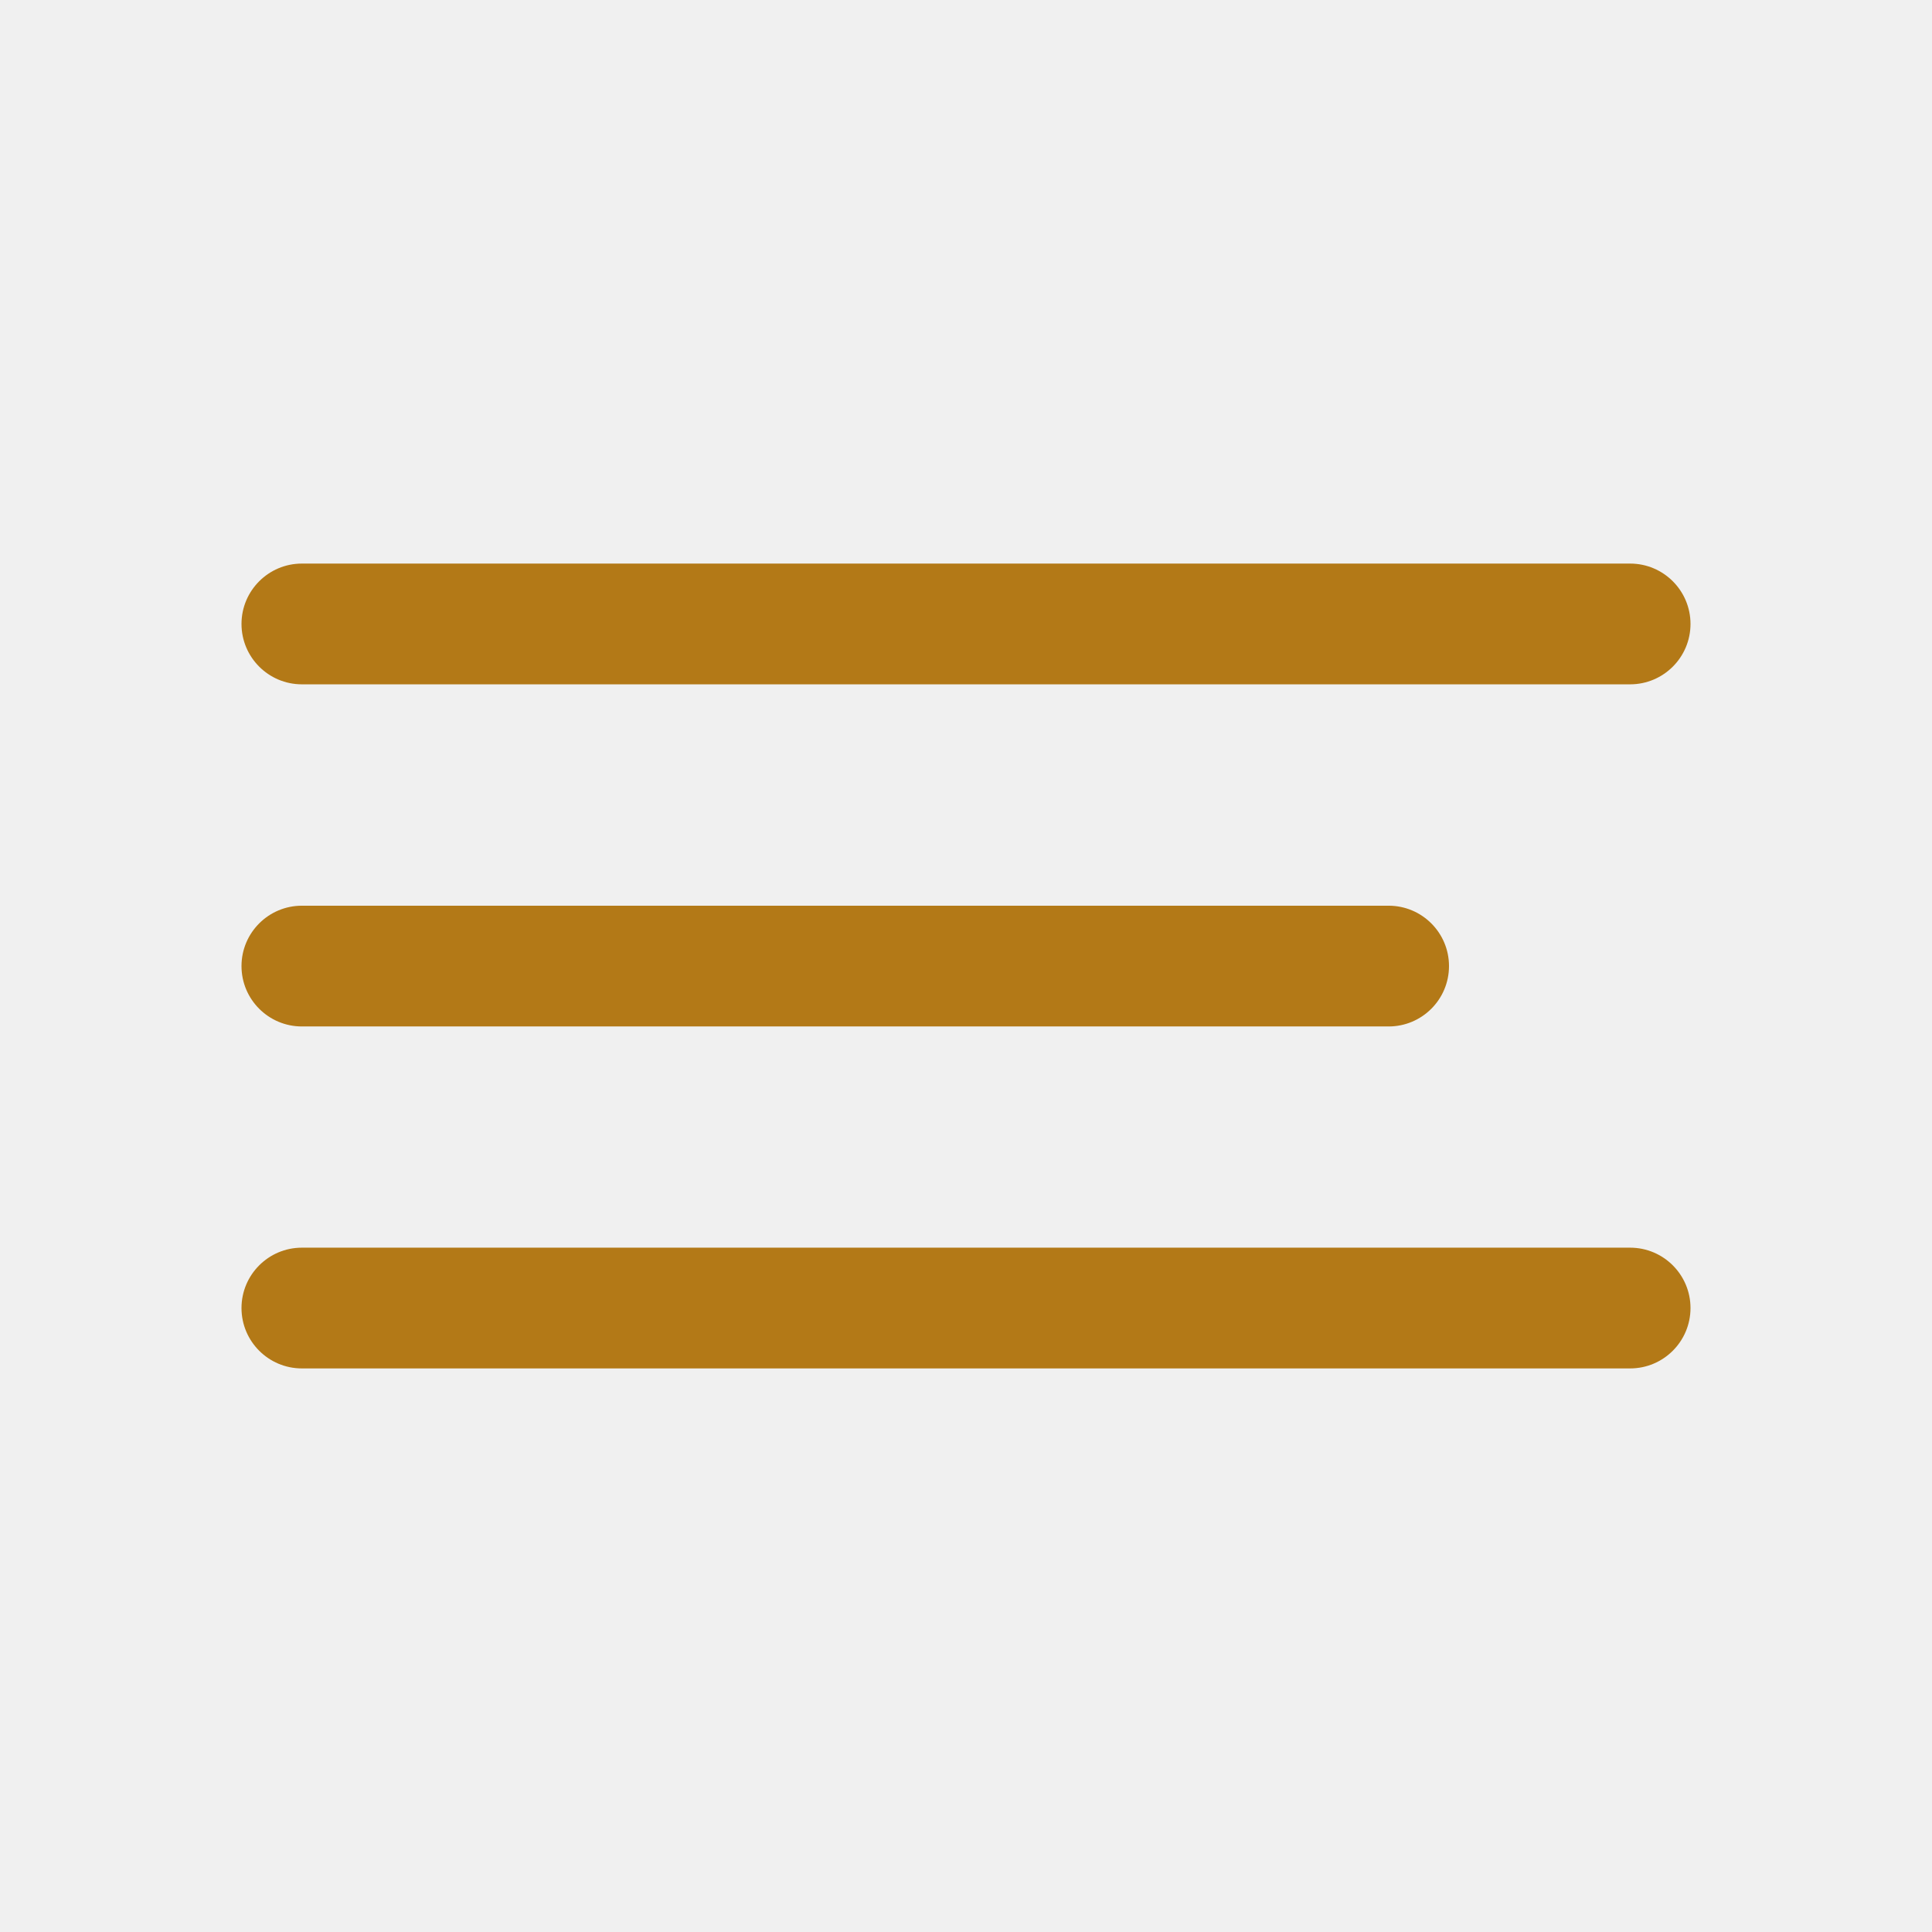
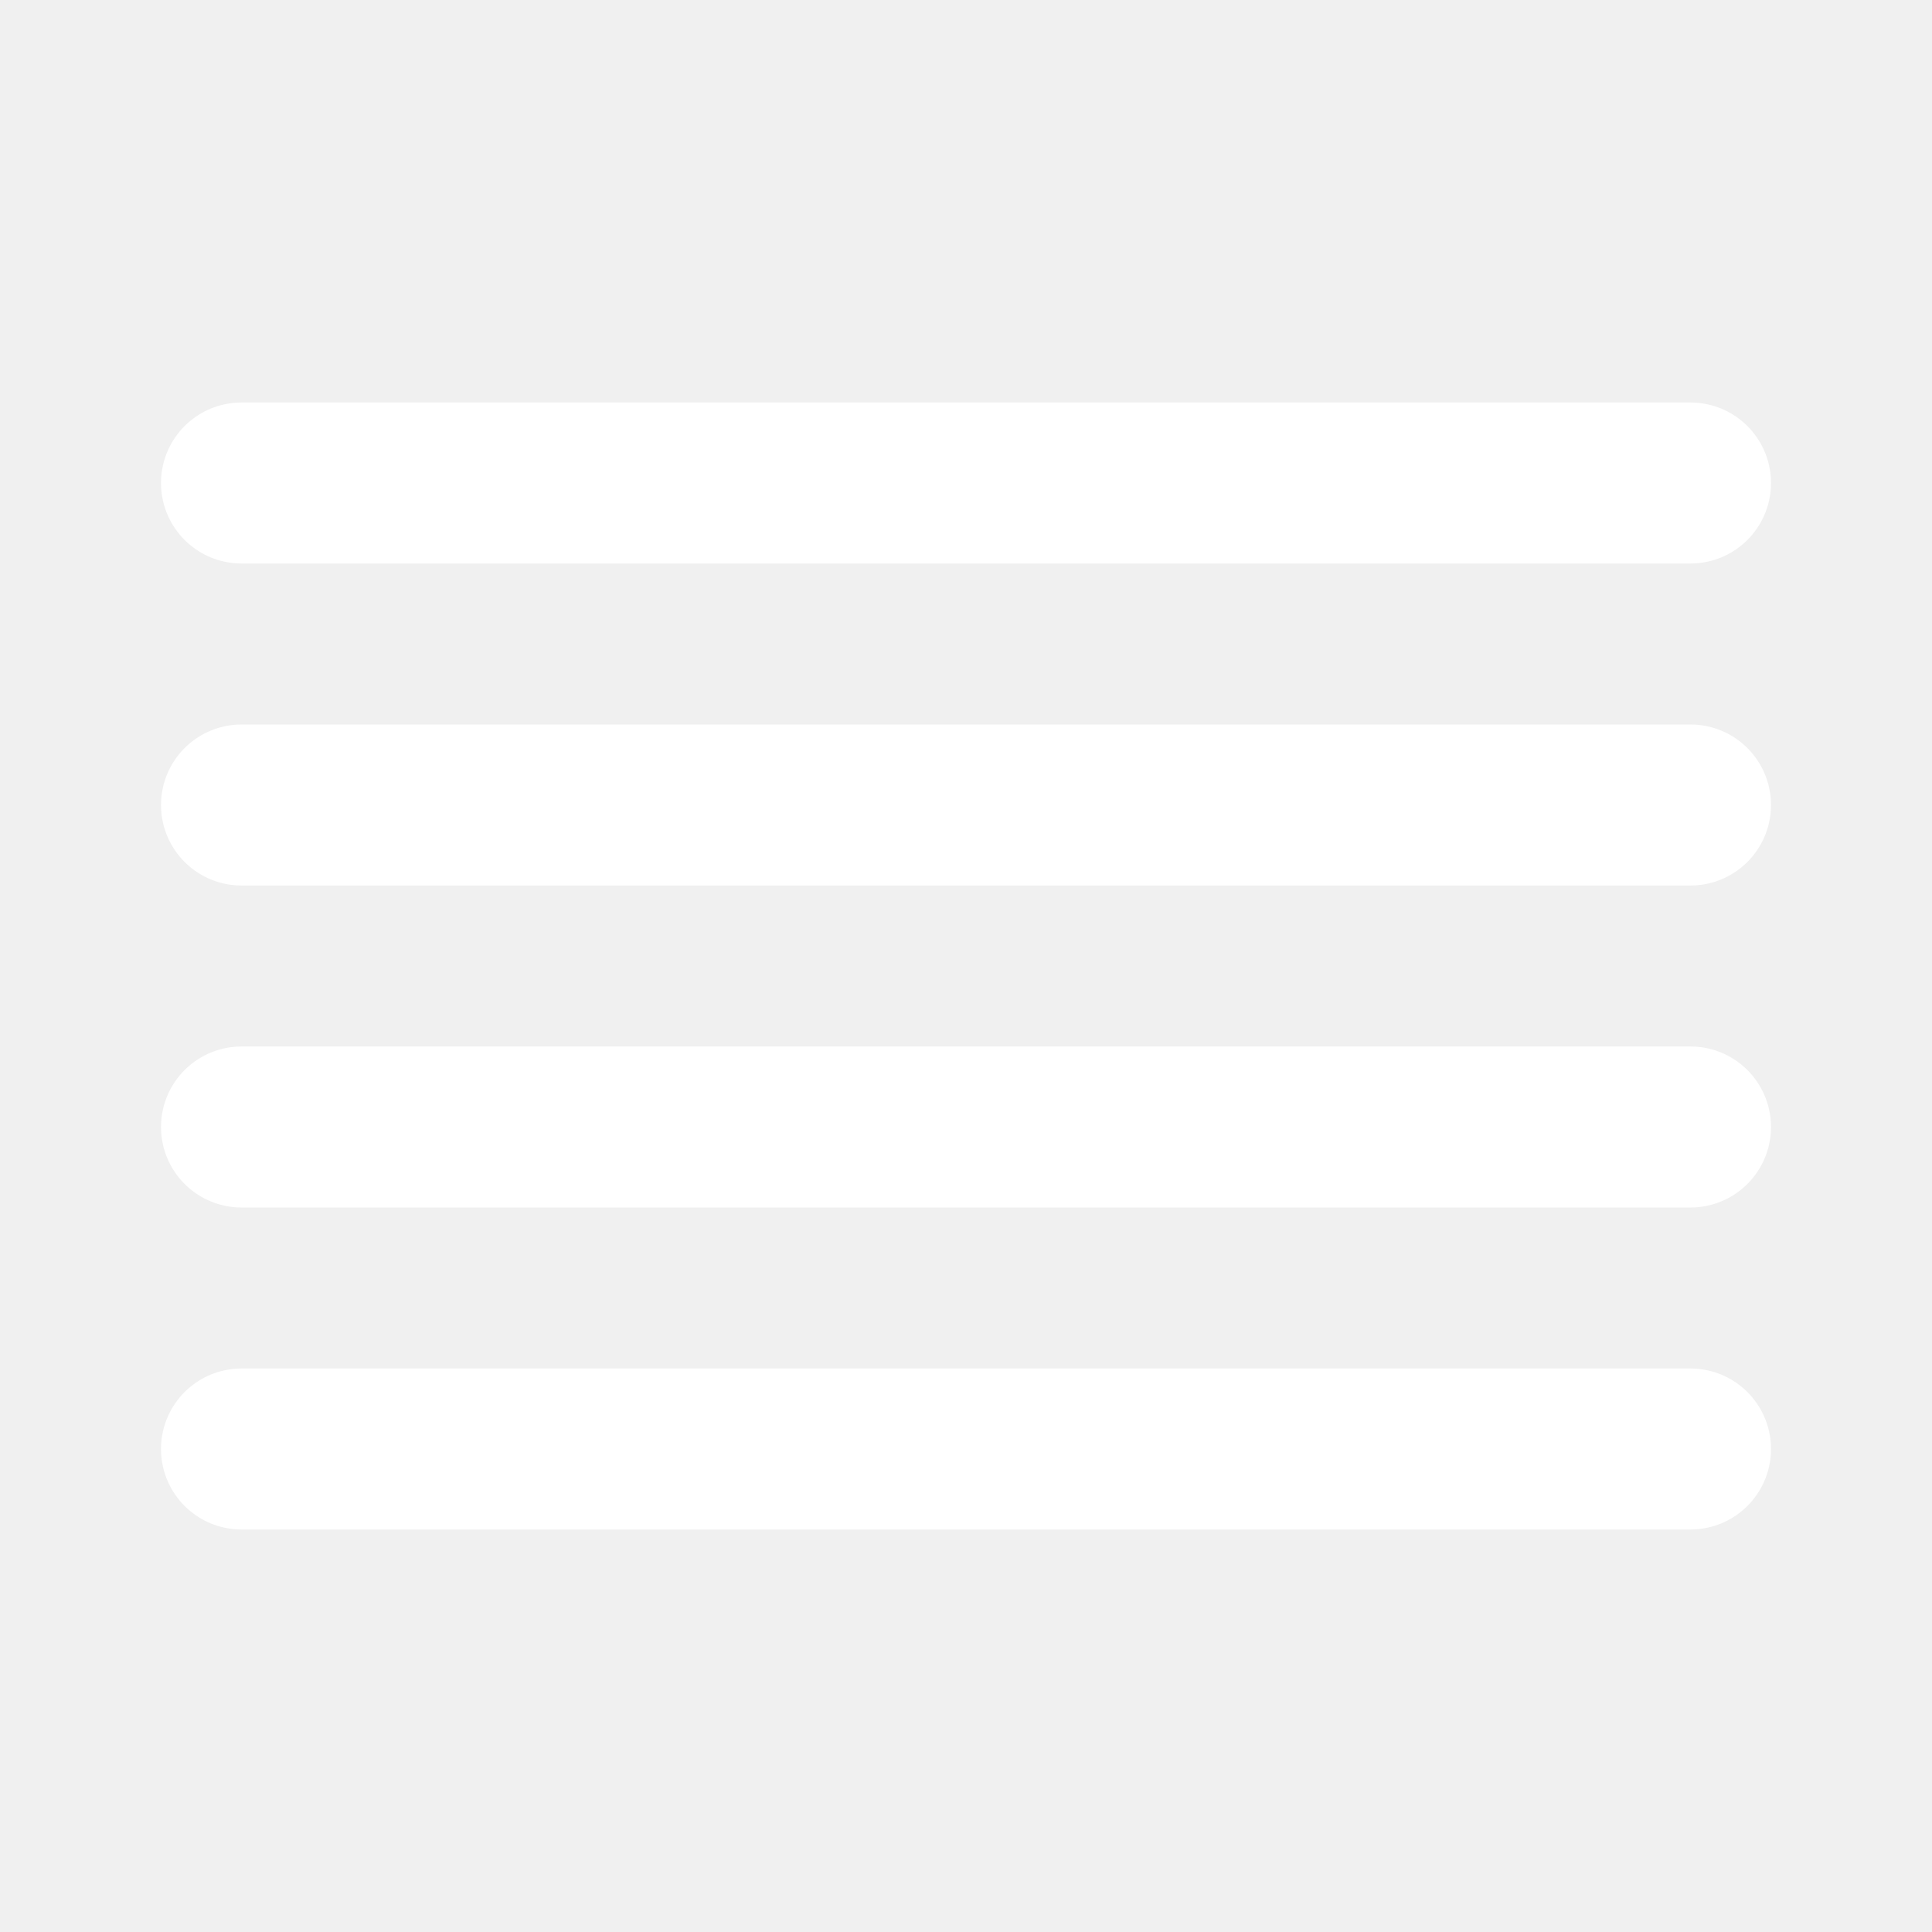
<svg xmlns="http://www.w3.org/2000/svg" width="24" height="24" viewBox="0 0 24 24" fill="none">
-   <path d="M20.25 7.001H3.75C3.336 7.001 3 7.337 3 7.751C3 8.165 3.336 8.501 3.75 8.501H20.25C20.664 8.501 21 8.165 21 7.751C21 7.337 20.664 7.001 20.25 7.001Z" fill="#B37917" />
-   <path d="M17.25 11.251H3.75C3.336 11.251 3 11.587 3 12.001C3 12.415 3.336 12.751 3.75 12.751H17.25C17.664 12.751 18 12.415 18 12.001C18 11.587 17.664 11.251 17.25 11.251Z" fill="#B37917" />
-   <path d="M20.25 15.499H3.75C3.336 15.499 3 15.835 3 16.249C3 16.663 3.336 16.999 3.75 16.999H20.25C20.664 16.999 21 16.663 21 16.249C21 15.835 20.664 15.499 20.25 15.499Z" fill="#B37917" />
+   <path d="M21 10H3" stroke="white" stroke-width="2" stroke-linecap="round" stroke-linejoin="round" />
+   <path d="M21 6H3" stroke="white" stroke-width="2" stroke-linecap="round" stroke-linejoin="round" />
+   <path d="M21 14H3" stroke="white" stroke-width="2" stroke-linecap="round" stroke-linejoin="round" />
+   <path d="M21 18H3" stroke="white" stroke-width="2" stroke-linecap="round" stroke-linejoin="round" />
</svg>
